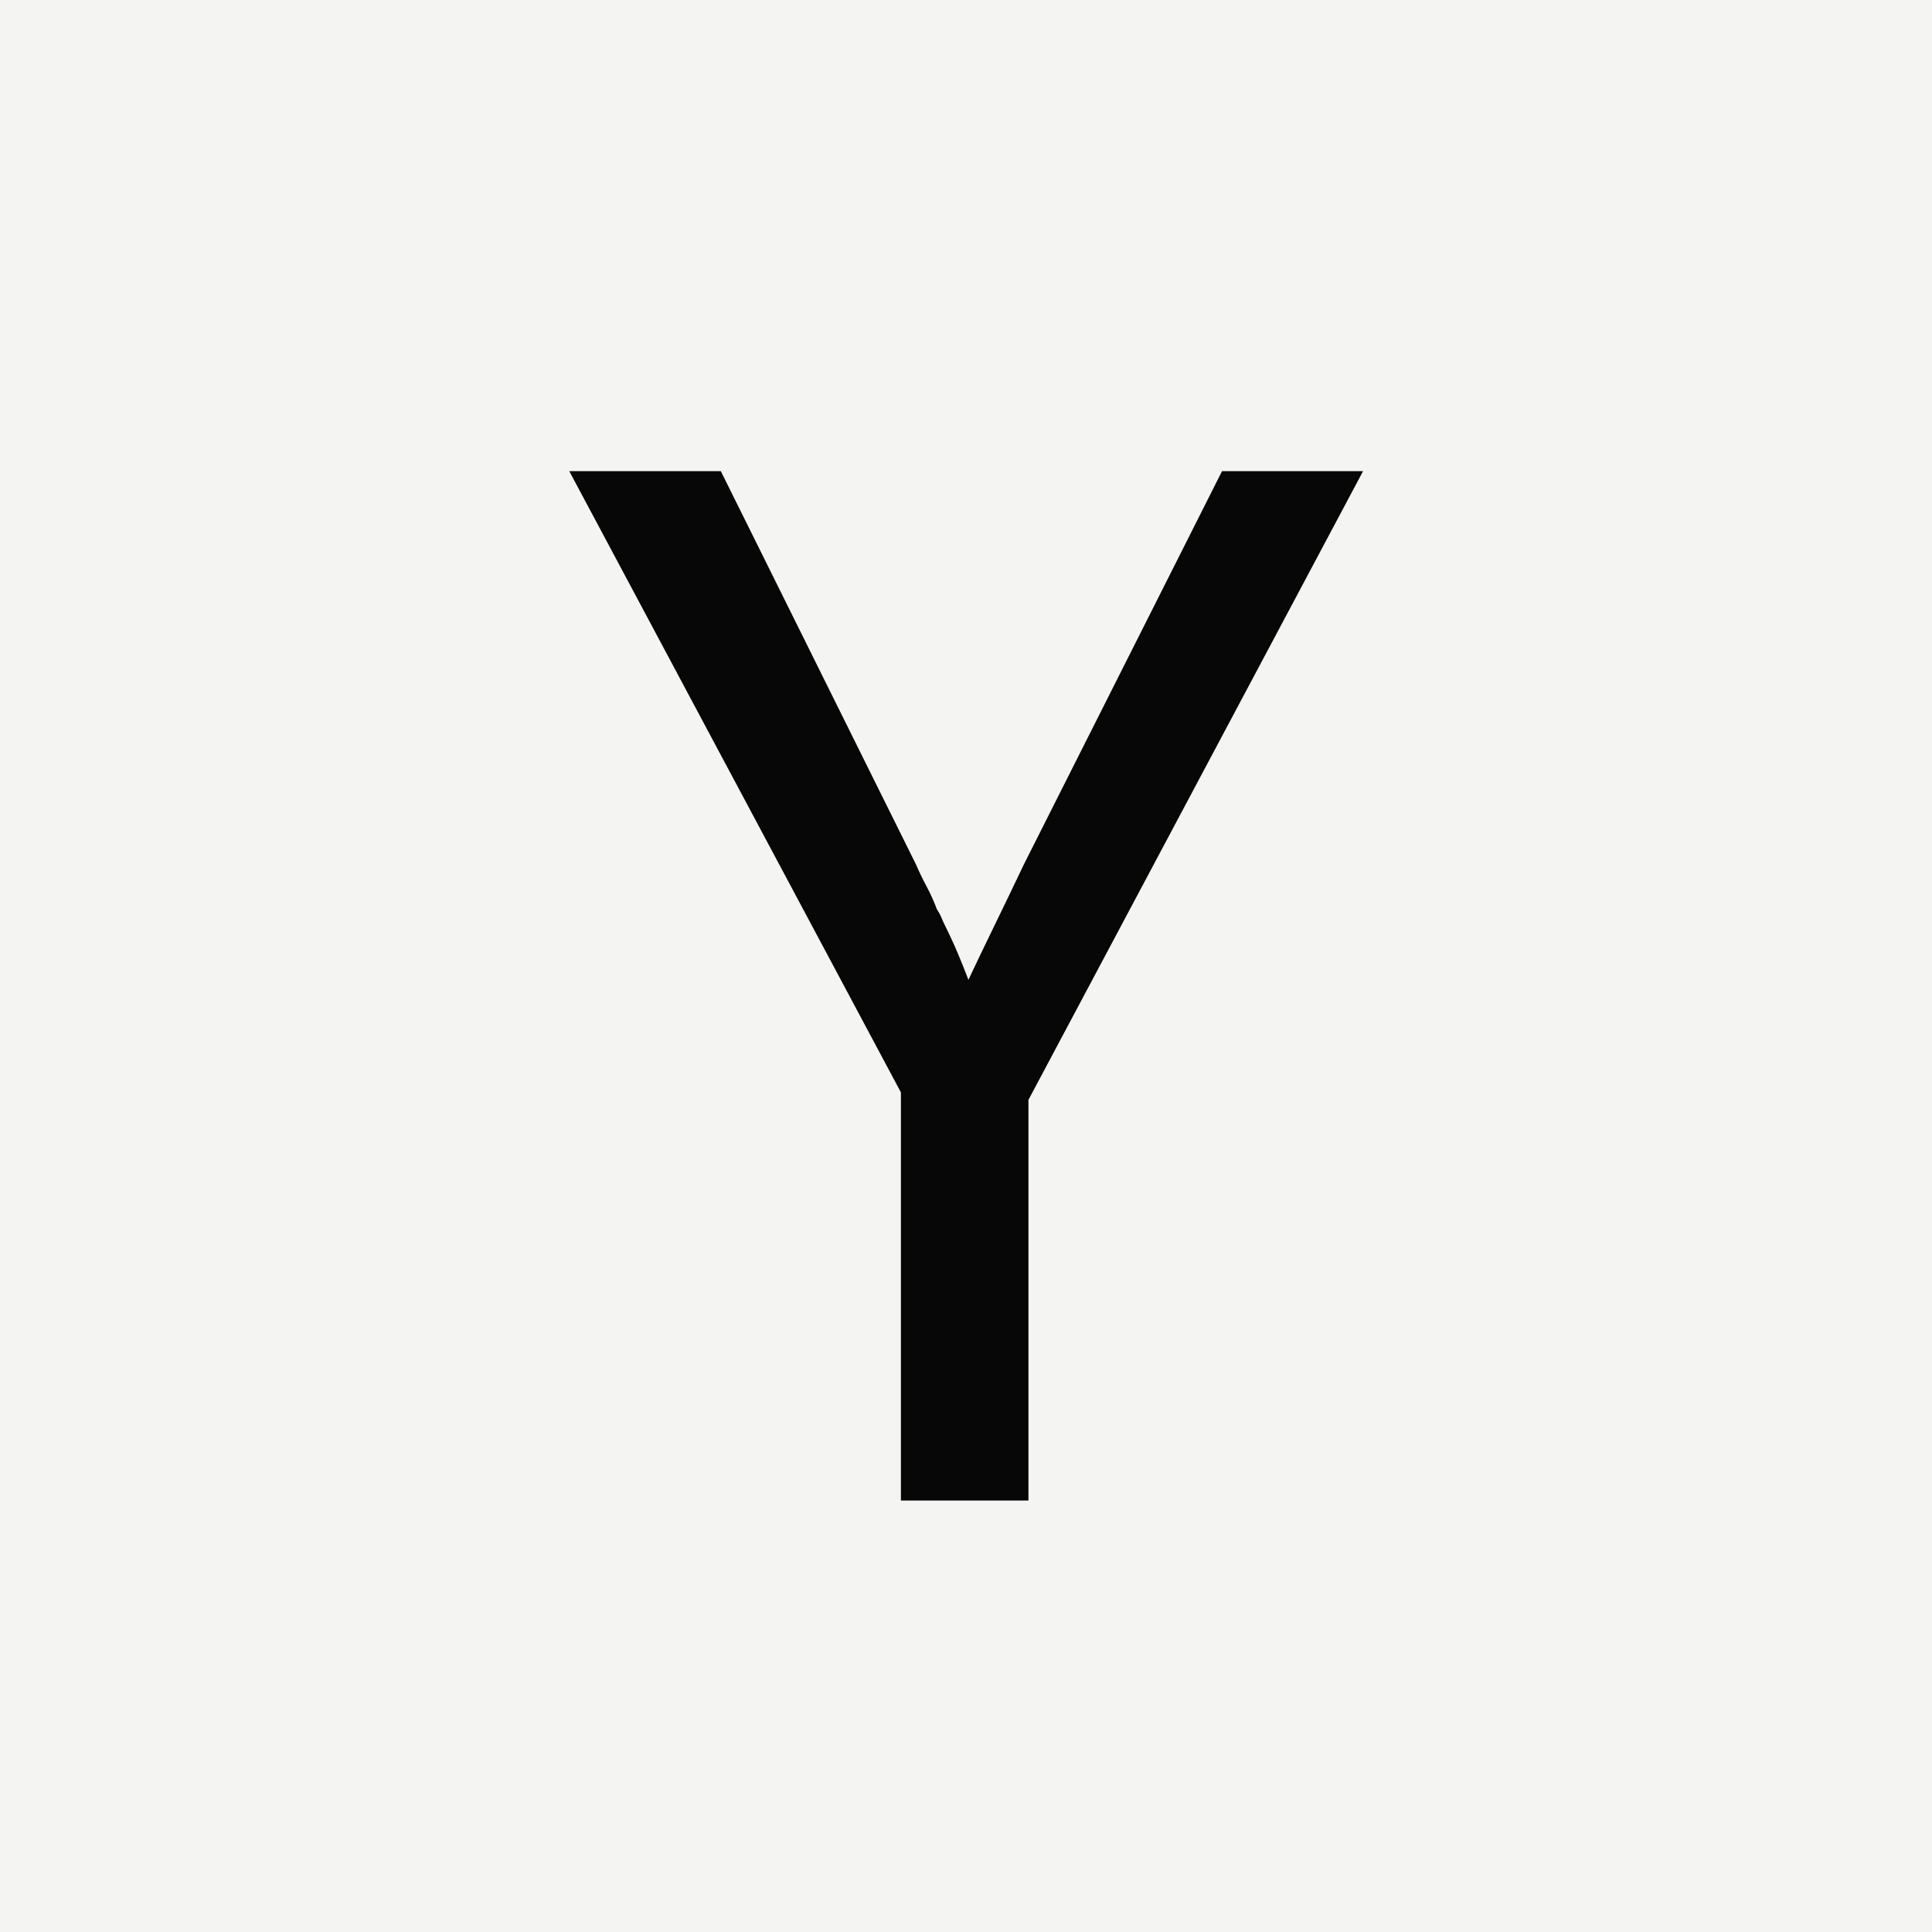
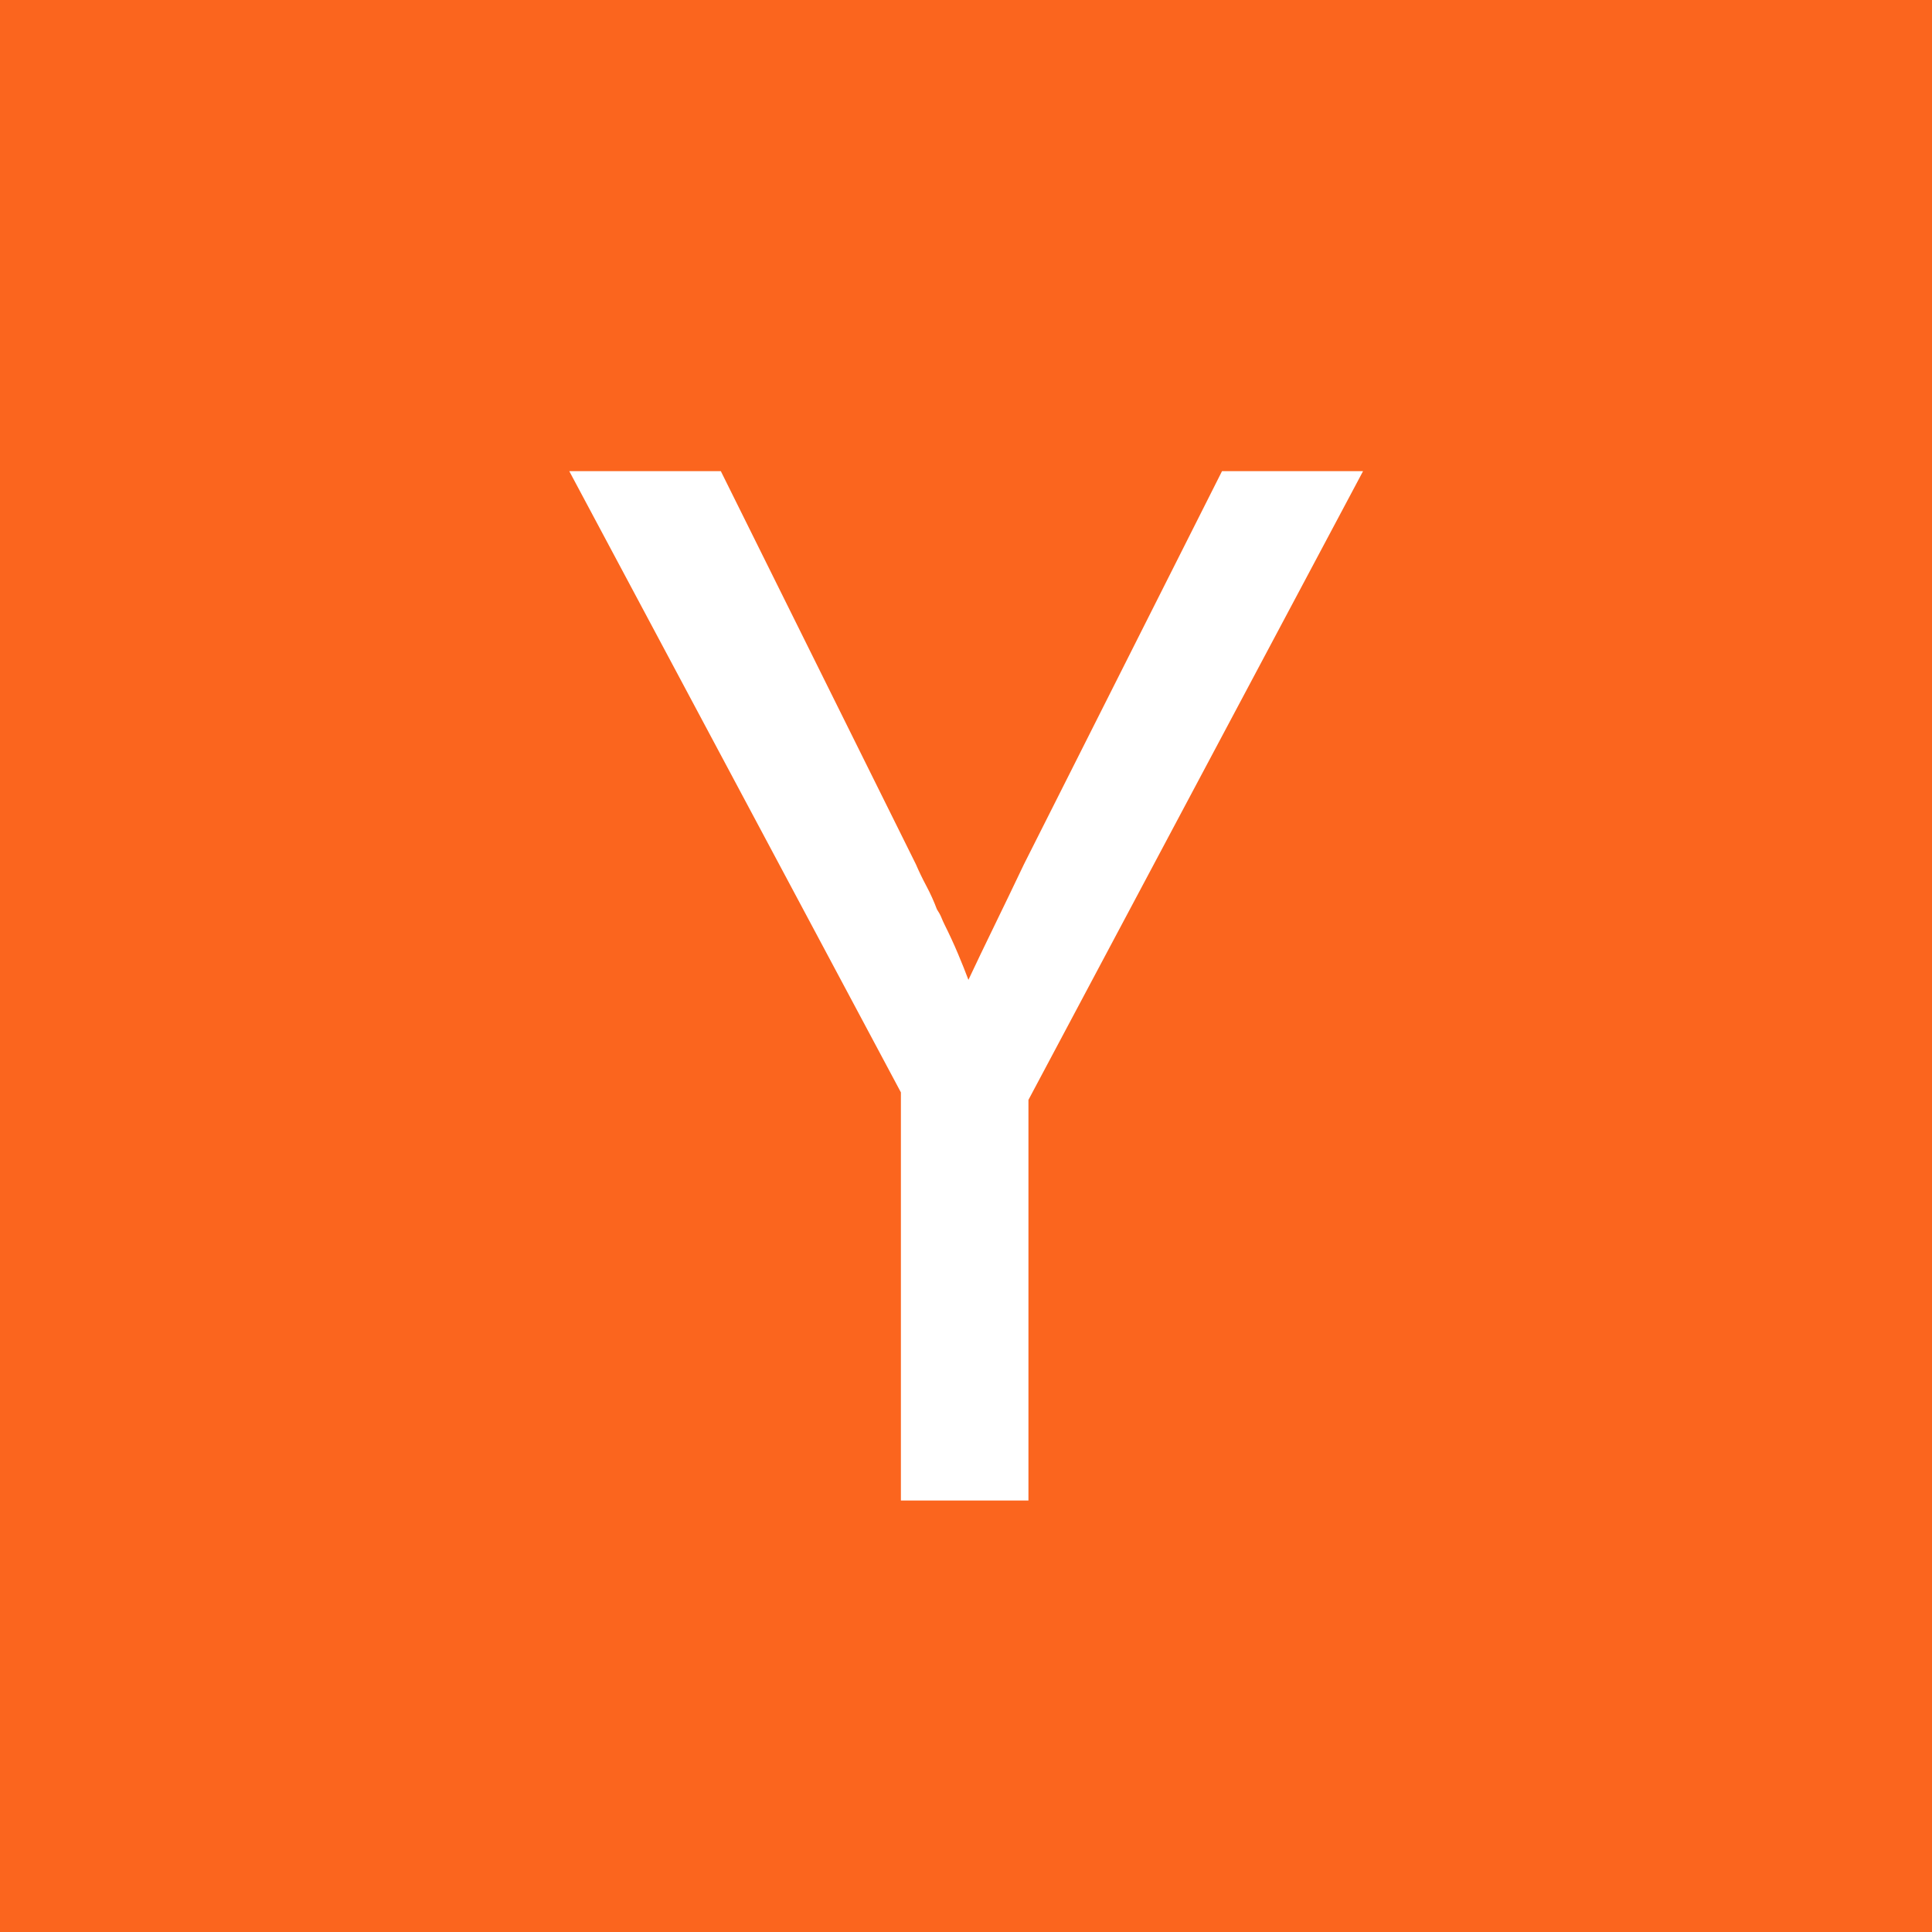
<svg xmlns="http://www.w3.org/2000/svg" width="256px" height="256px" viewBox="0 0 256 256" version="1.1" preserveAspectRatio="xMidYMid">
  <g>
-     <rect fill="#F4F4F2" x="0" y="0" width="256" height="256" />
-     <path d="M119.374,144.746 L75.433,62.432 L95.514,62.432 L121.362,114.524 C121.76,115.452 122.224,116.413 122.754,117.407 C123.284,118.401 123.748,119.429 124.145,120.489 C124.411,120.887 124.609,121.251 124.742,121.583 C124.875,121.914 125.007,122.212 125.14,122.477 C125.802,123.803 126.399,125.095 126.929,126.354 C127.459,127.614 127.923,128.773 128.321,129.834 C129.381,127.58 130.541,125.161 131.8,122.577 C133.06,119.992 134.352,117.308 135.677,114.524 L161.923,62.432 L180.612,62.432 L136.274,145.74 L136.274,198.827 L119.374,198.827 L119.374,144.746 Z" fill="#070707" />
+     <rect fill="#FB651E" x="0" y="0" width="256" height="256" />
+     <path d="M119.374,144.746 L75.433,62.432 L95.514,62.432 L121.362,114.524 C121.76,115.452 122.224,116.413 122.754,117.407 C123.284,118.401 123.748,119.429 124.145,120.489 C124.411,120.887 124.609,121.251 124.742,121.583 C124.875,121.914 125.007,122.212 125.14,122.477 C125.802,123.803 126.399,125.095 126.929,126.354 C127.459,127.614 127.923,128.773 128.321,129.834 C129.381,127.58 130.541,125.161 131.8,122.577 C133.06,119.992 134.352,117.308 135.677,114.524 L161.923,62.432 L180.612,62.432 L136.274,145.74 L136.274,198.827 L119.374,198.827 L119.374,144.746 Z" fill="#FFFFFF" />
  </g>
</svg>
